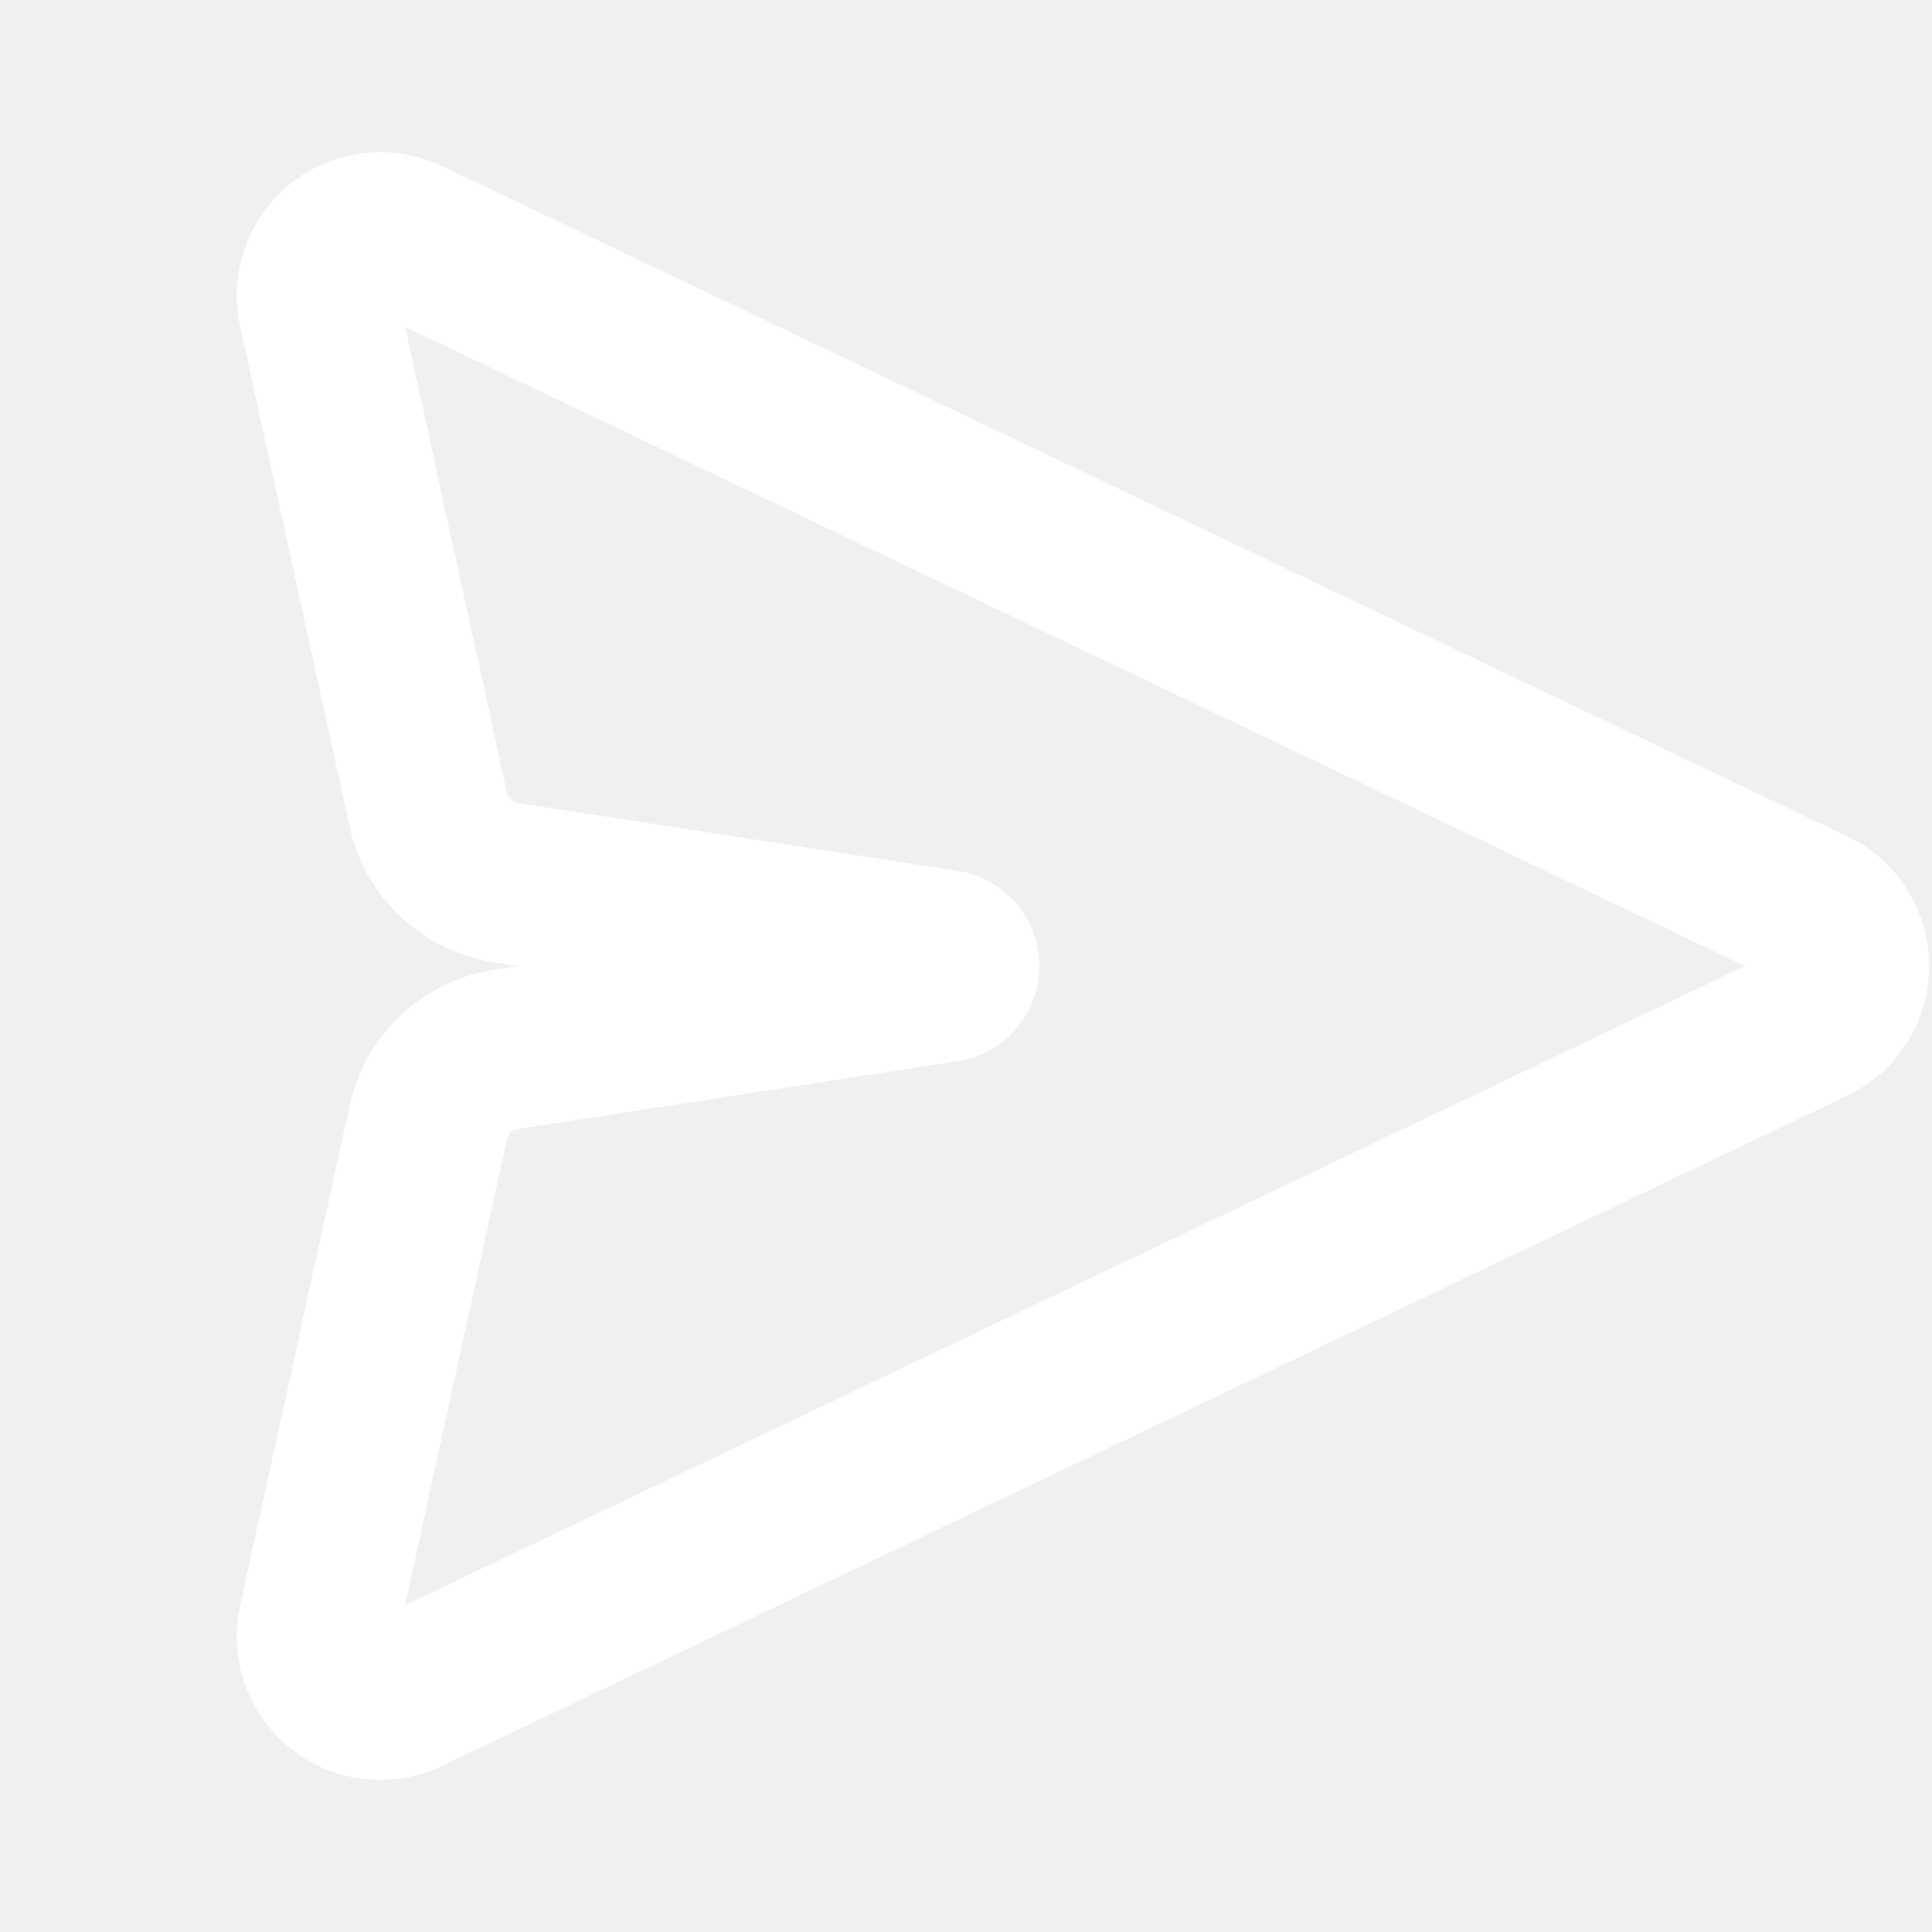
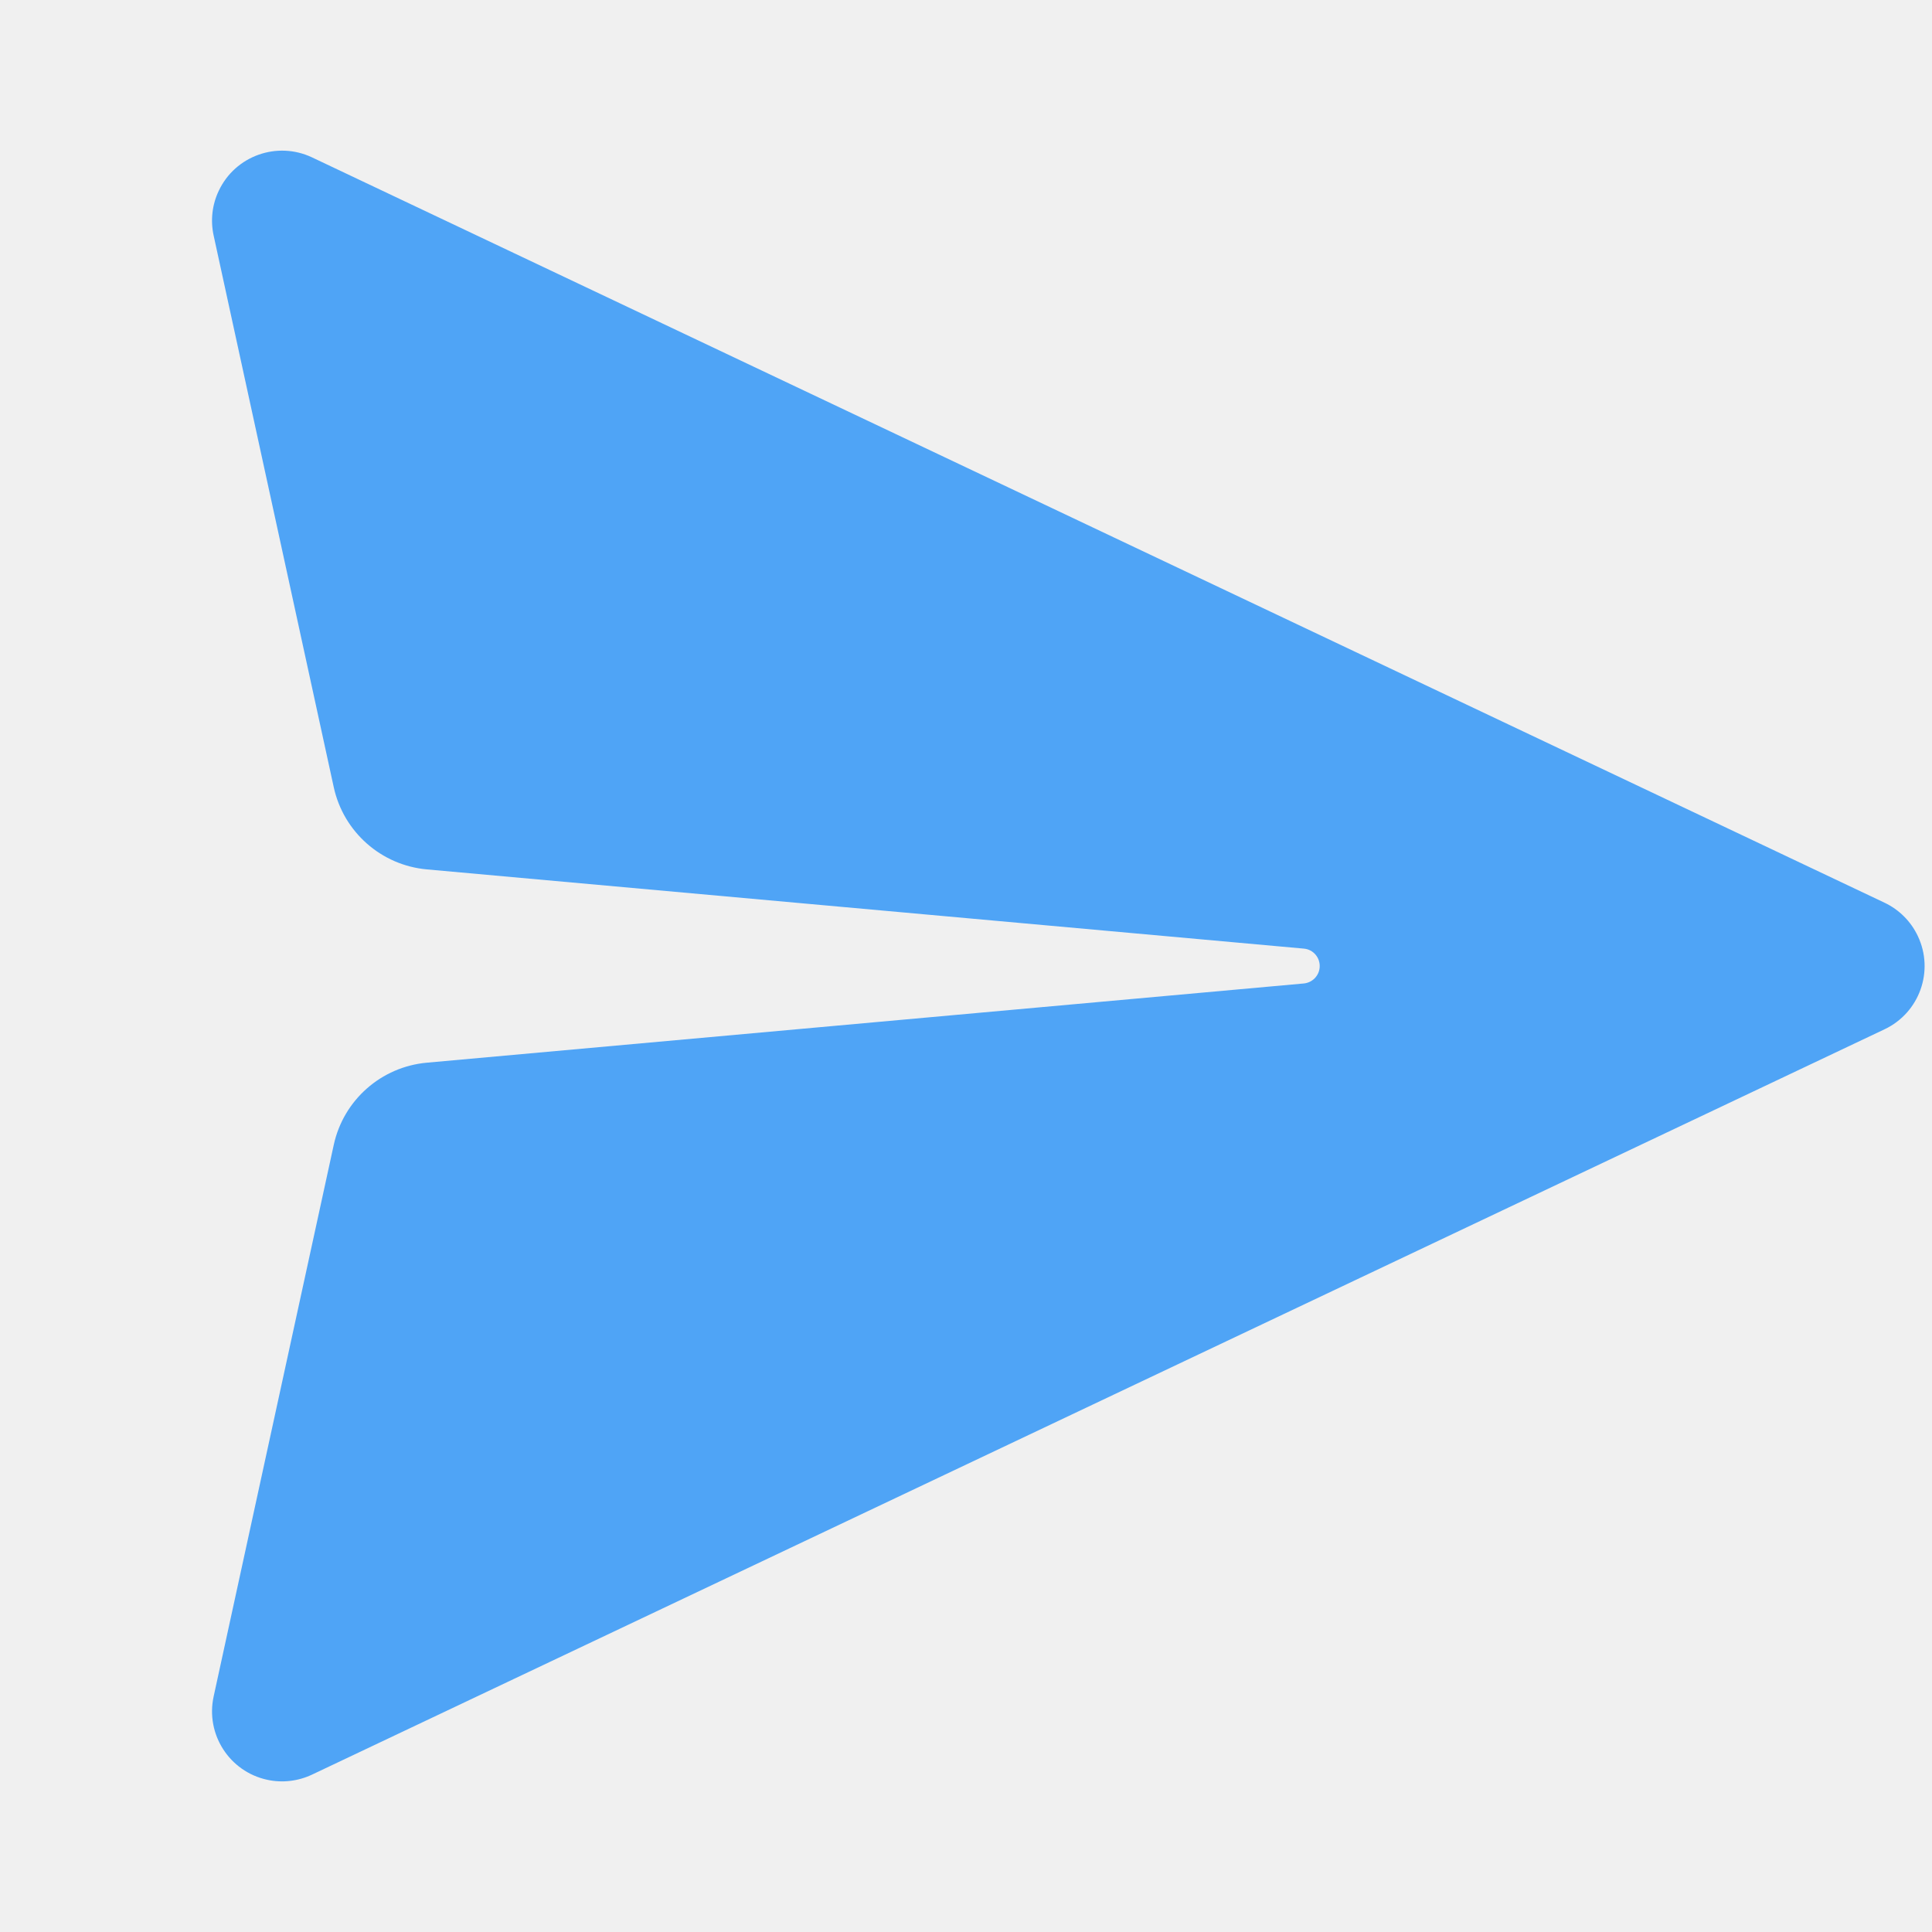
- <svg xmlns="http://www.w3.org/2000/svg" viewBox="0 0 24 24">
-   <path fill="#FFFFFF" fill-rule="nonzero" d="M6.438,12 L6.136,11.954 C5.248,11.817 4.535,11.148 4.343,10.27 L2.983,4.054 C2.898,3.667 2.945,3.263 3.115,2.905 C3.539,2.017 4.603,1.64 5.492,2.064 L22.95,10.391 C23.318,10.567 23.615,10.864 23.791,11.233 C24.215,12.121 23.838,13.185 22.95,13.609 L5.492,21.936 C5.134,22.107 4.73,22.153 4.343,22.069 C3.381,21.858 2.772,20.908 2.983,19.946 L4.343,13.731 C4.535,12.853 5.248,12.184 6.136,12.047 L6.438,12 Z M5.032,4.06 L6.297,9.842 C6.312,9.913 6.369,9.966 6.44,9.977 L11.898,10.818 C12.551,10.919 12.998,11.53 12.898,12.182 C12.818,12.698 12.414,13.102 11.898,13.182 L6.44,14.024 C6.369,14.035 6.312,14.088 6.297,14.158 L5.032,19.94 L21.677,12 L5.032,4.06 Z" />
+ <svg xmlns="http://www.w3.org/2000/svg" width="24" height="24" viewBox="0 0 24 24">
+   <g fill="none" fill-rule="evenodd">
+     <polygon points="0 0 24 0 24 24 0 24" />
+     <path fill="#4FA4F6" fill-rule="nonzero" d="M2.654,2.926 L4.146,9.779 C4.267,10.335 4.736,10.749 5.303,10.8 L16.196,11.784 C16.316,11.794 16.404,11.9 16.393,12.02 C16.384,12.124 16.301,12.207 16.196,12.217 L5.303,13.201 C4.736,13.252 4.267,13.665 4.146,14.222 L2.654,21.074 C2.552,21.543 2.849,22.007 3.319,22.109 C3.506,22.15 3.702,22.127 3.876,22.045 L23.411,12.786 C23.845,12.58 24.03,12.062 23.824,11.628 C23.738,11.446 23.592,11.3 23.411,11.214 L3.876,1.955 C3.442,1.75 2.923,1.935 2.718,2.369 C2.635,2.542 2.613,2.738 2.654,2.926 Z" />
+   </g>
</svg>
